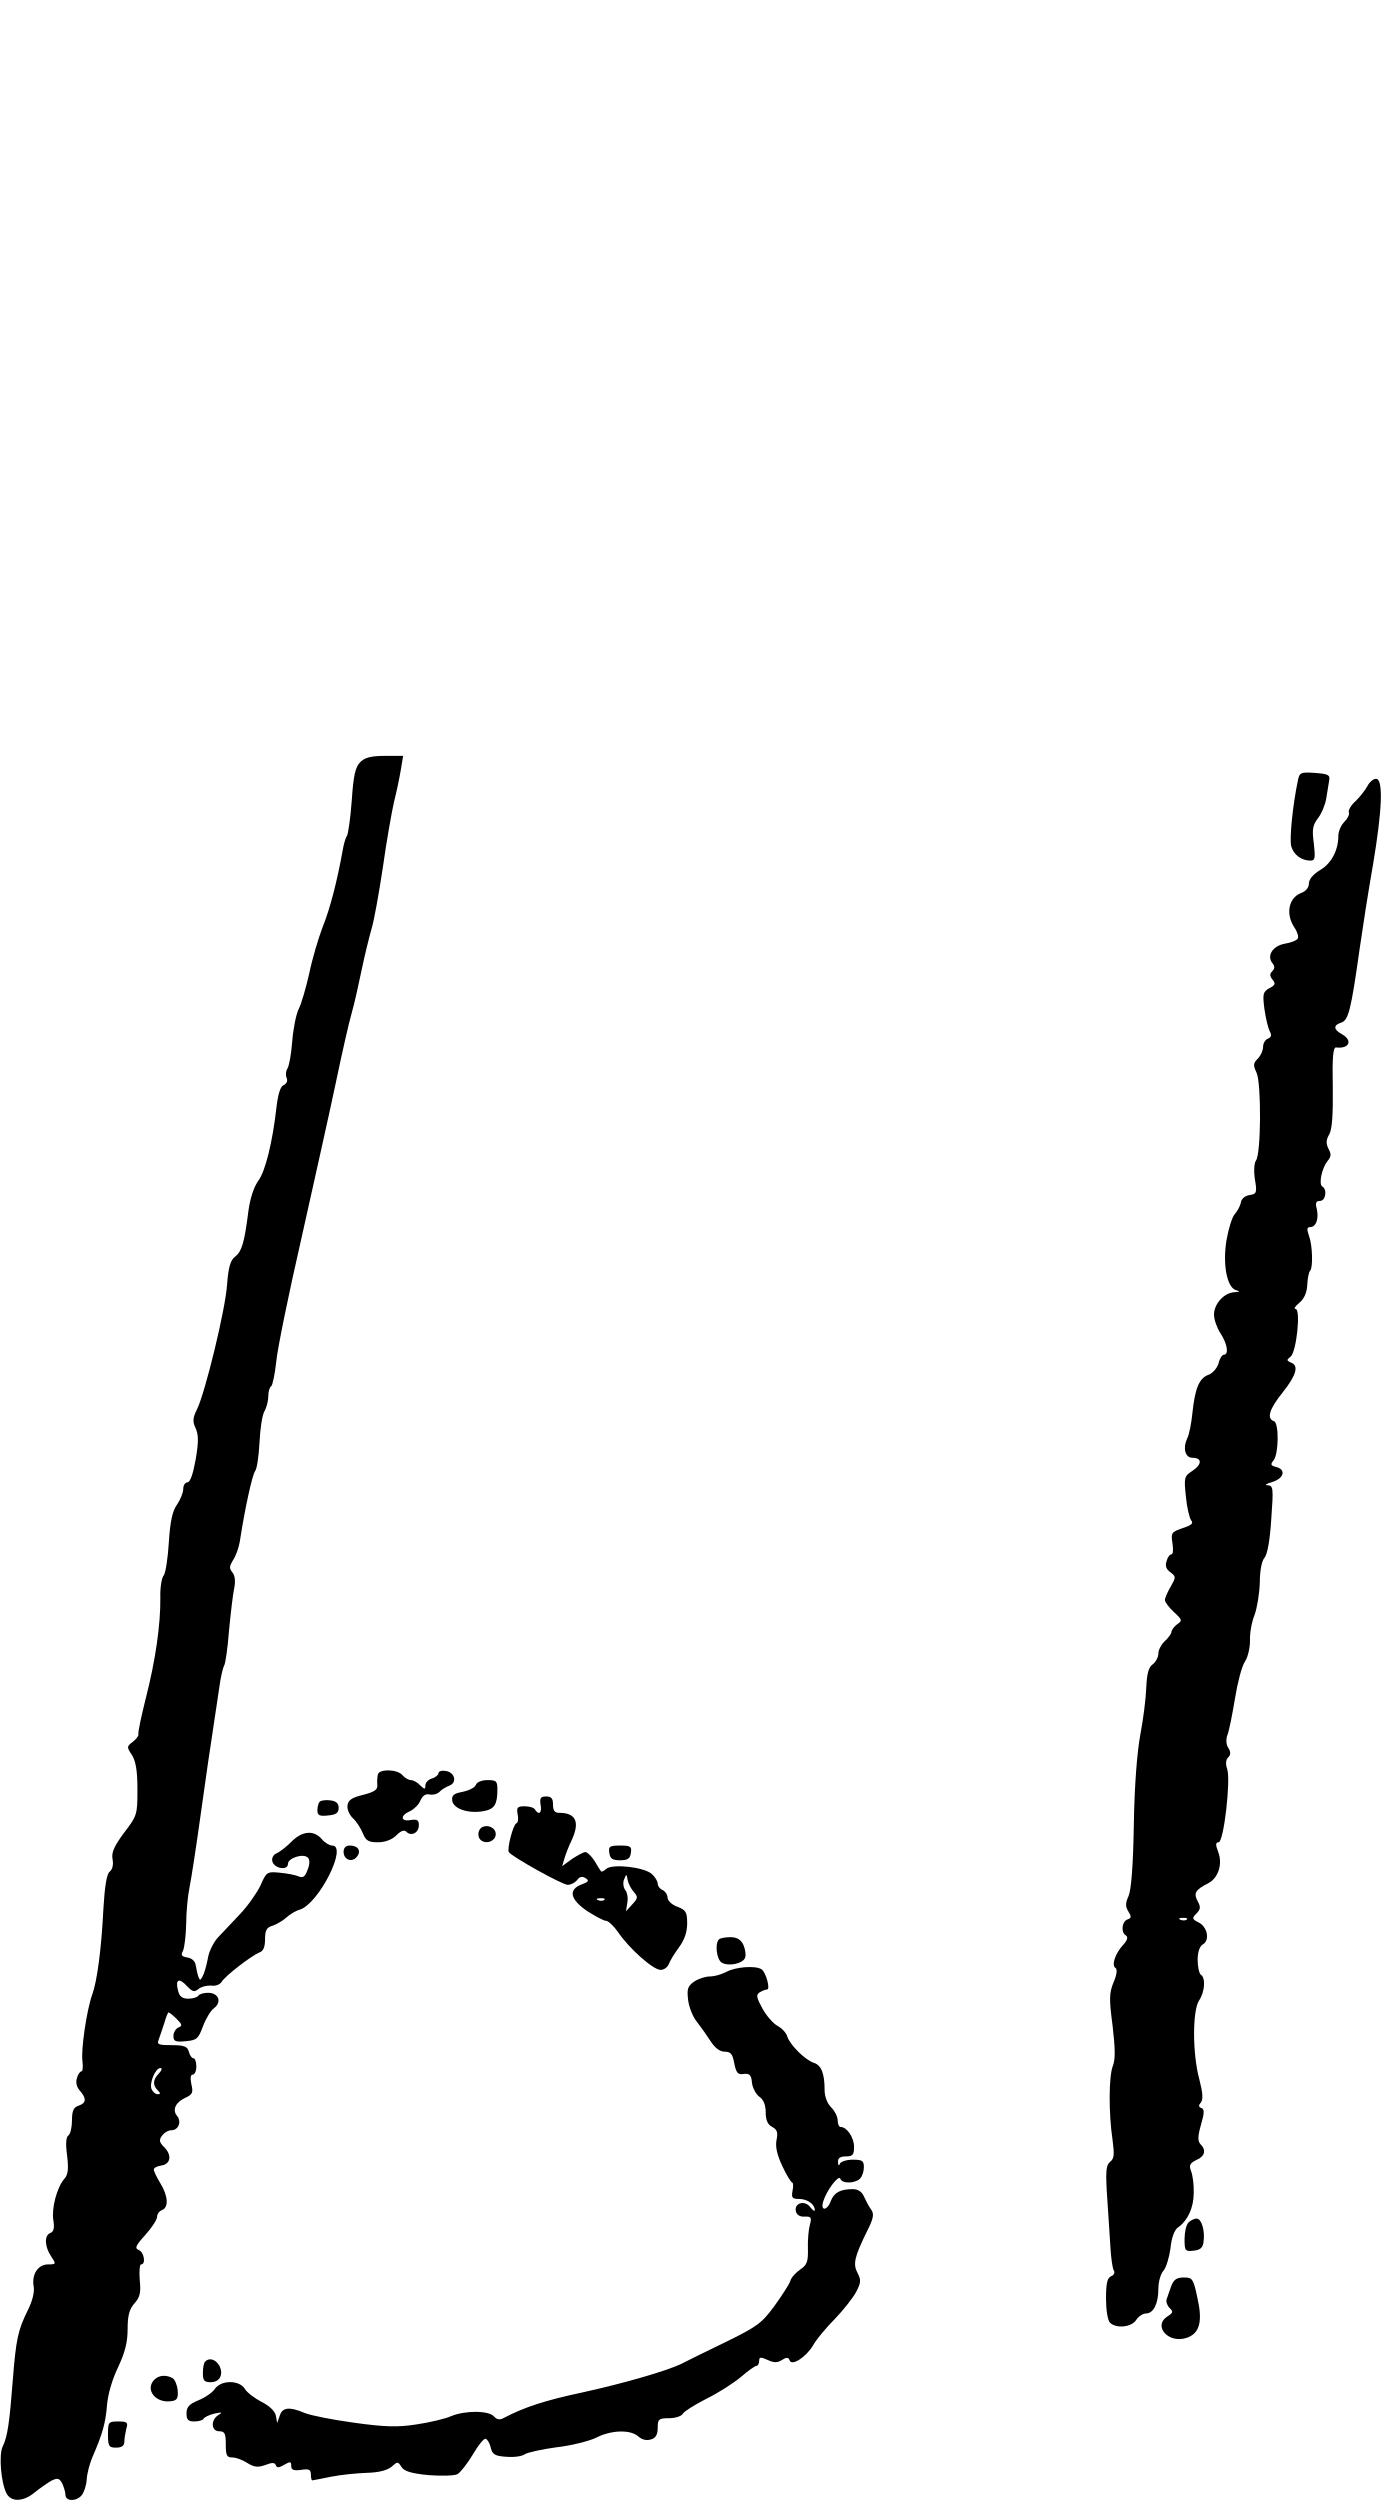
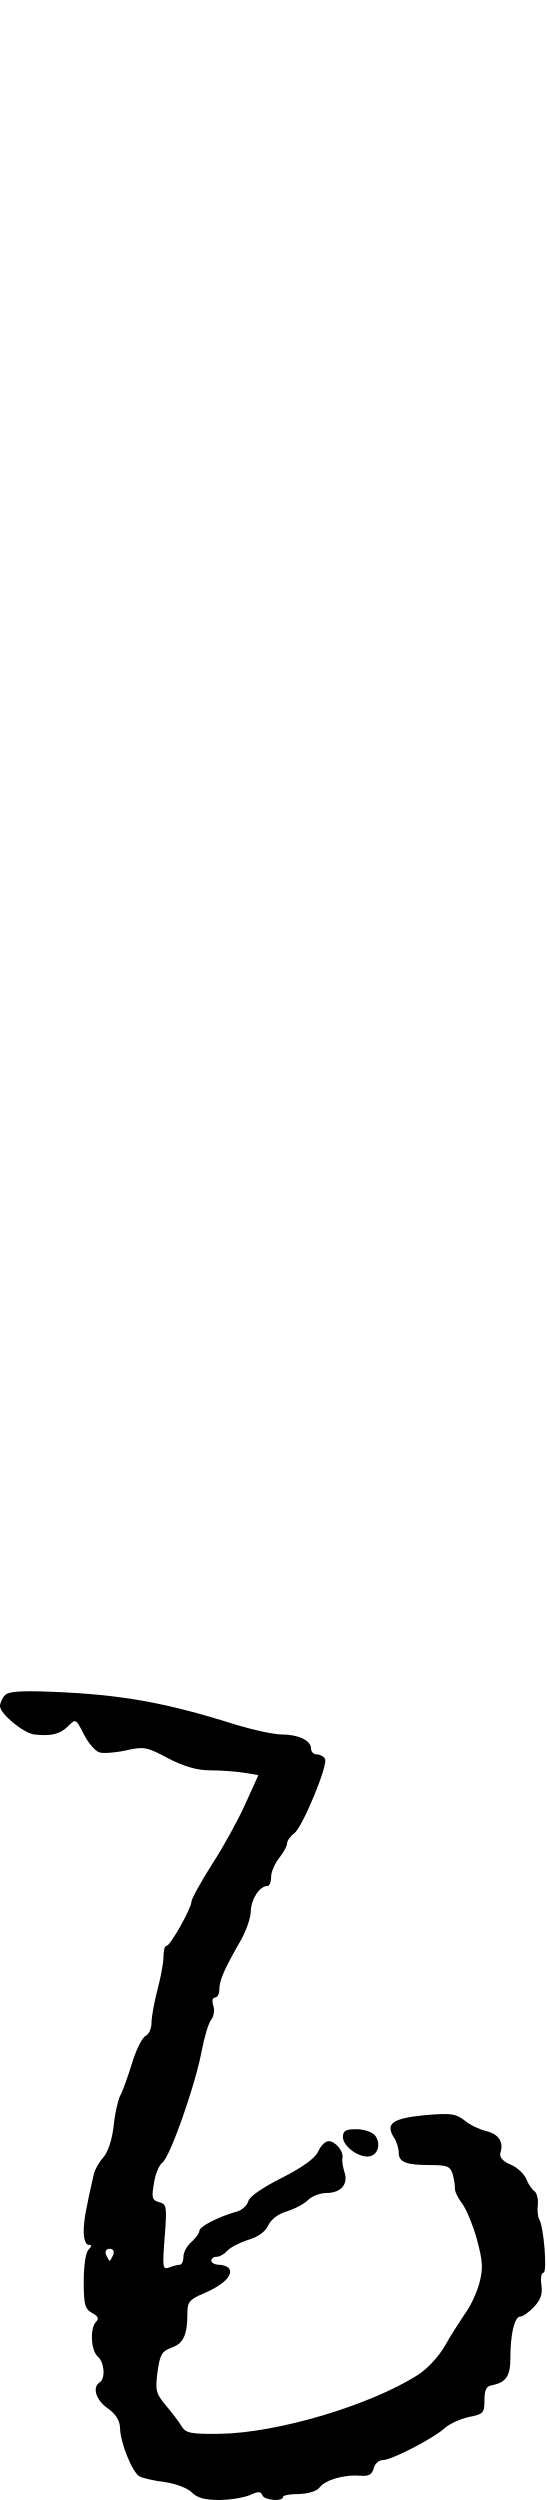
- <svg xmlns="http://www.w3.org/2000/svg" version="1.0" width="422pt" height="764pt" viewBox="0 0 422 764" preserveAspectRatio="xMidYMid meet">
-   <g transform="translate(0,764) scale(0.1,-0.1)" fill="#000000" stroke="none">
-     <path d="M1101 5311 c-15 -15 -21 -41 -26 -117 -4 -55 -11 -103 -15 -109 -4 -5 -10 -26 -13 -45 -16 -89 -38 -177 -61 -233 -13 -34 -32 -98 -41 -142 -10 -44 -24 -93 -32 -108 -8 -16 -17 -61 -20 -100 -3 -40 -10 -77 -15 -83 -4 -6 -6 -19 -2 -28 4 -9 0 -18 -9 -22 -10 -4 -17 -26 -22 -67 -12 -107 -34 -197 -56 -226 -13 -18 -25 -54 -30 -93 -12 -95 -20 -122 -40 -138 -15 -11 -21 -33 -25 -85 -5 -77 -67 -331 -92 -382 -13 -26 -14 -37 -4 -58 9 -20 9 -42 0 -95 -8 -45 -17 -70 -25 -70 -7 0 -13 -9 -13 -20 0 -12 -9 -33 -19 -48 -14 -19 -21 -52 -25 -115 -3 -49 -10 -95 -16 -102 -6 -7 -11 -37 -10 -67 1 -82 -15 -193 -44 -306 -14 -56 -25 -107 -23 -112 1 -5 -7 -15 -17 -23 -19 -14 -19 -16 -3 -40 12 -19 17 -48 17 -106 0 -77 -1 -80 -41 -132 -30 -41 -39 -60 -35 -81 3 -16 0 -31 -9 -38 -9 -7 -15 -45 -19 -113 -6 -121 -19 -221 -34 -262 -17 -47 -35 -169 -30 -204 2 -17 1 -31 -3 -31 -4 0 -11 -9 -14 -21 -4 -13 -1 -27 9 -38 21 -24 20 -38 -4 -46 -15 -5 -20 -15 -20 -45 0 -21 -5 -42 -11 -46 -7 -4 -9 -25 -4 -61 5 -41 3 -59 -8 -71 -23 -26 -40 -91 -34 -127 4 -24 1 -35 -9 -39 -19 -7 -18 -41 2 -71 16 -24 16 -25 -9 -25 -31 0 -51 -31 -44 -68 3 -16 -4 -44 -18 -72 -30 -61 -36 -87 -46 -215 -10 -129 -16 -172 -31 -202 -12 -25 -5 -111 12 -143 14 -27 52 -26 87 4 15 12 38 28 50 35 19 9 24 8 33 -8 5 -11 10 -27 10 -35 0 -21 34 -21 50 -1 7 9 14 30 15 48 1 18 9 48 17 67 31 71 41 106 45 160 3 34 16 79 34 116 21 45 29 76 29 116 0 41 5 61 21 79 17 19 20 33 16 72 -2 26 0 47 4 47 16 0 9 38 -7 44 -13 5 -10 13 20 46 20 22 36 47 36 55 0 9 7 18 15 21 21 8 19 43 -5 82 -11 18 -20 37 -20 42 0 5 10 10 22 12 30 4 34 32 10 56 -15 15 -17 22 -7 35 7 10 20 17 29 17 21 0 32 26 17 44 -15 18 -5 41 25 55 22 10 25 16 19 41 -4 19 -3 30 4 30 6 0 11 11 11 25 0 14 -4 25 -9 25 -5 0 -11 9 -14 20 -4 16 -14 20 -52 20 -41 0 -46 2 -40 17 4 10 11 33 17 50 5 18 11 33 13 33 3 0 14 -9 25 -20 17 -17 18 -21 5 -26 -8 -4 -15 -15 -15 -26 0 -16 6 -19 37 -16 34 3 39 7 53 45 9 24 24 49 34 56 25 19 14 47 -18 47 -14 0 -27 -4 -30 -9 -3 -5 -17 -9 -31 -9 -18 0 -27 7 -31 25 -9 34 3 40 27 14 17 -18 23 -20 36 -9 9 7 26 11 39 10 12 -2 26 3 31 11 10 18 91 80 115 90 13 4 18 17 18 41 0 27 5 36 23 41 12 4 31 15 42 25 11 10 29 21 41 24 58 18 148 196 99 196 -8 0 -23 9 -32 20 -24 28 -60 25 -93 -9 -16 -16 -36 -31 -45 -35 -9 -3 -15 -14 -13 -23 4 -23 48 -31 48 -9 0 18 47 33 61 19 6 -6 6 -20 -1 -37 -8 -22 -14 -26 -28 -20 -9 4 -35 9 -57 11 -39 4 -41 2 -59 -39 -11 -23 -39 -63 -63 -88 -24 -25 -54 -57 -67 -71 -13 -14 -28 -43 -31 -65 -4 -21 -11 -46 -16 -54 -7 -13 -8 -13 -13 0 -3 8 -6 24 -8 35 -2 12 -12 21 -26 23 -17 3 -20 7 -13 20 5 10 9 47 10 83 0 36 5 86 10 110 5 24 21 127 35 229 14 102 31 217 37 255 6 39 14 95 19 127 4 31 11 61 15 68 4 6 11 55 15 108 5 53 12 112 16 130 4 20 2 38 -6 47 -10 12 -9 19 2 37 9 13 18 39 21 58 15 98 38 204 47 215 5 6 11 45 13 86 2 41 8 84 15 96 7 12 12 33 12 47 0 14 4 27 9 30 4 3 11 36 15 73 3 37 38 208 77 378 38 171 86 384 105 475 19 91 41 188 49 215 8 28 21 86 30 130 9 44 23 100 30 125 8 25 23 110 35 189 11 79 27 169 34 200 8 31 17 75 21 99 l7 42 -56 0 c-42 0 -61 -5 -75 -19z m-615 -4007 c-19 -19 -20 -36 -4 -52 9 -9 9 -12 0 -12 -7 0 -15 7 -19 16 -7 19 12 64 27 64 7 0 4 -7 -4 -16z" />
-     <path d="M3966 5253 c-15 -71 -26 -177 -20 -199 7 -26 31 -44 59 -44 14 0 15 8 10 53 -6 43 -3 56 13 77 11 14 22 41 25 60 3 19 7 44 9 55 3 17 -3 20 -44 23 -44 3 -47 1 -52 -25z" />
-     <path d="M4179 5238 c-7 -13 -23 -33 -36 -46 -14 -12 -23 -28 -21 -34 3 -7 -4 -20 -14 -30 -10 -10 -18 -29 -18 -42 0 -44 -21 -85 -56 -105 -21 -13 -34 -28 -34 -41 0 -12 -9 -24 -24 -29 -38 -15 -48 -64 -20 -106 9 -13 13 -28 10 -33 -3 -6 -21 -13 -40 -16 -37 -7 -56 -37 -37 -60 7 -9 7 -16 -1 -24 -8 -8 -8 -15 1 -26 10 -12 8 -17 -10 -26 -19 -11 -21 -17 -15 -63 4 -28 11 -58 16 -68 7 -12 5 -19 -5 -23 -8 -3 -15 -14 -15 -25 0 -11 -7 -27 -16 -36 -14 -14 -15 -20 -4 -43 15 -32 14 -250 -2 -269 -5 -7 -7 -31 -3 -57 7 -41 5 -45 -16 -48 -14 -2 -25 -11 -27 -23 -2 -11 -11 -27 -19 -36 -8 -9 -19 -45 -25 -80 -12 -75 2 -145 30 -152 12 -3 11 -5 -5 -6 -32 -1 -63 -36 -63 -68 0 -16 9 -41 20 -58 21 -32 26 -65 10 -65 -5 0 -13 -12 -16 -26 -4 -14 -17 -30 -30 -35 -29 -10 -42 -41 -50 -117 -3 -31 -10 -67 -16 -78 -14 -30 -6 -59 16 -59 30 0 30 -20 0 -40 -25 -16 -26 -20 -20 -78 3 -33 11 -66 16 -73 8 -9 2 -15 -26 -24 -34 -12 -36 -14 -31 -46 3 -19 2 -34 -3 -34 -5 0 -12 -9 -15 -21 -5 -14 -1 -25 12 -34 17 -13 17 -15 1 -43 -10 -17 -18 -35 -18 -42 0 -6 12 -22 27 -36 26 -24 27 -27 10 -38 -9 -7 -17 -18 -17 -23 0 -5 -9 -18 -20 -28 -11 -10 -20 -27 -20 -38 0 -11 -8 -26 -17 -33 -13 -9 -18 -28 -20 -71 -1 -32 -9 -96 -18 -143 -10 -54 -18 -154 -20 -275 -2 -126 -8 -200 -16 -219 -10 -22 -10 -32 -1 -47 10 -16 10 -21 -3 -25 -17 -7 -20 -40 -4 -49 7 -5 4 -15 -9 -29 -24 -26 -36 -62 -23 -70 6 -4 4 -21 -6 -44 -13 -32 -14 -50 -3 -132 8 -69 9 -103 1 -123 -13 -33 -13 -147 -1 -227 6 -45 5 -57 -8 -67 -12 -10 -14 -29 -8 -115 4 -57 8 -126 10 -154 2 -28 6 -57 10 -63 4 -6 0 -14 -8 -17 -12 -5 -16 -21 -16 -68 0 -35 5 -67 12 -74 19 -19 66 -14 80 8 7 11 21 20 30 20 23 0 38 30 38 76 0 21 7 45 15 54 9 10 18 41 22 69 3 32 12 57 23 64 30 21 48 61 48 105 1 24 -3 54 -8 67 -7 18 -4 24 16 34 26 11 31 30 13 48 -9 9 -9 24 1 59 11 37 11 49 1 52 -8 3 -9 8 -1 17 7 9 6 29 -5 71 -21 78 -21 208 -1 240 18 26 21 70 6 79 -5 3 -10 24 -10 45 0 25 6 42 16 48 22 12 14 54 -13 67 -20 10 -21 13 -7 27 13 13 14 20 4 38 -13 24 -7 35 31 54 32 16 46 59 32 96 -9 23 -8 30 1 30 16 0 38 193 26 225 -5 14 -4 27 3 34 8 8 9 16 1 29 -7 10 -8 26 -3 40 5 12 15 62 23 111 8 49 21 100 31 114 9 14 15 42 15 63 -1 22 5 57 14 79 8 22 15 67 16 99 0 36 6 66 14 75 9 10 17 54 21 119 7 95 6 102 -11 103 -11 0 -4 5 14 10 36 11 43 38 12 46 -17 4 -18 8 -8 20 16 20 17 115 1 120 -23 8 -14 37 27 88 42 53 50 82 25 91 -13 6 -14 8 -1 18 18 14 32 146 15 146 -6 0 -1 8 11 18 15 12 24 31 25 56 1 20 5 40 9 43 9 10 7 79 -4 107 -7 20 -6 26 4 26 18 0 27 26 20 56 -5 18 -2 24 10 24 17 0 23 35 7 44 -12 8 -1 57 16 78 11 13 12 21 3 37 -8 16 -8 27 2 44 9 15 12 61 11 145 -2 91 1 122 10 121 41 -5 52 22 17 41 -25 14 -26 27 -1 35 22 7 30 40 56 225 9 63 27 179 41 258 28 167 32 262 9 262 -8 0 -20 -10 -26 -22z m-552 -3464 c-3 -3 -12 -4 -19 -1 -8 3 -5 6 6 6 11 1 17 -2 13 -5z" />
-     <path d="M1155 2218 c-2 -7 -3 -22 -2 -32 2 -15 -8 -22 -43 -31 -34 -8 -46 -16 -48 -32 -2 -12 6 -30 17 -40 11 -10 24 -31 30 -46 9 -22 17 -27 46 -27 22 0 43 8 56 21 14 14 24 18 31 11 15 -15 38 -3 38 20 0 16 -5 19 -25 16 -31 -6 -33 14 -2 27 12 6 27 20 32 33 7 15 16 21 28 18 9 -2 23 1 30 8 6 7 20 15 30 19 25 9 17 41 -11 45 -12 2 -22 -1 -22 -7 0 -5 -9 -13 -20 -16 -11 -3 -20 -13 -20 -21 0 -13 -2 -13 -16 0 -8 9 -21 16 -28 16 -8 0 -19 7 -26 15 -15 18 -69 20 -75 3z" />
-     <path d="M1454 2185 c-3 -8 -21 -17 -41 -21 -27 -5 -33 -11 -31 -27 4 -25 49 -40 95 -32 34 6 43 20 43 66 0 26 -3 29 -30 29 -18 0 -33 -6 -36 -15z" />
-     <path d="M1652 2125 c5 -25 -5 -34 -17 -15 -3 6 -18 10 -32 10 -22 0 -25 -4 -21 -25 3 -13 1 -26 -4 -27 -10 -4 -29 -78 -23 -88 9 -14 163 -100 180 -100 10 0 23 7 29 15 7 10 16 12 26 5 11 -7 9 -11 -13 -19 -41 -16 -35 -45 17 -81 25 -16 51 -30 58 -30 7 0 24 -16 37 -35 34 -50 107 -115 130 -115 10 0 21 8 25 18 3 9 17 32 31 51 17 23 25 47 25 73 0 35 -4 41 -30 51 -17 6 -30 19 -30 28 0 9 -7 19 -15 23 -8 3 -15 12 -15 19 0 8 -8 21 -18 30 -23 21 -119 32 -139 16 -7 -7 -15 -10 -16 -8 -2 2 -11 16 -20 32 -10 15 -22 27 -28 27 -6 0 -24 -10 -41 -21 l-30 -22 7 24 c4 13 13 37 21 53 27 57 15 86 -37 86 -14 0 -19 7 -19 25 0 19 -5 25 -21 25 -17 0 -20 -5 -17 -25z m285 -267 c13 -15 13 -19 -5 -38 l-19 -21 4 26 c3 14 0 31 -6 39 -6 7 -8 22 -4 32 7 18 8 18 11 -1 2 -11 11 -28 19 -37z m-90 -24 c-3 -3 -12 -4 -19 -1 -8 3 -5 6 6 6 11 1 17 -2 13 -5z" />
-     <path d="M977 2134 c-4 -4 -7 -16 -7 -26 0 -16 6 -19 33 -16 24 2 32 8 32 23 0 14 -8 21 -25 23 -14 2 -29 0 -33 -4z" />
-     <path d="M1464 2045 c-4 -9 -2 -21 4 -27 16 -16 47 -5 47 17 0 26 -42 34 -51 10z" />
-     <path d="M1050 1981 c0 -24 25 -34 40 -16 15 18 5 35 -21 35 -12 0 -19 -7 -19 -19z" />
-     <path d="M1862 1978 c2 -18 10 -23 33 -23 23 0 31 5 33 23 3 19 -1 22 -33 22 -32 0 -36 -3 -33 -22z" />
-     <path d="M2197 1713 c-13 -13 -7 -62 9 -71 21 -12 64 -3 71 15 3 8 1 25 -5 39 -8 17 -20 24 -40 24 -16 0 -32 -3 -35 -7z" />
-     <path d="M2220 1614 c-14 -7 -36 -14 -50 -14 -14 0 -36 -7 -49 -16 -20 -14 -22 -23 -18 -57 3 -22 15 -52 27 -66 11 -14 30 -41 41 -58 14 -22 29 -33 44 -33 18 0 24 -7 29 -36 6 -29 11 -35 29 -32 18 2 23 -3 25 -27 2 -16 12 -35 23 -43 12 -8 19 -25 19 -47 0 -24 6 -38 20 -45 15 -8 18 -17 13 -40 -4 -21 2 -46 18 -80 13 -28 27 -50 30 -50 3 0 4 -11 1 -25 -4 -21 -1 -25 20 -25 25 0 48 -16 48 -34 0 -5 -6 -1 -14 9 -16 22 -49 13 -44 -12 2 -11 12 -18 27 -17 20 1 22 -3 16 -25 -4 -14 -7 -47 -6 -73 1 -40 -3 -50 -24 -64 -13 -9 -27 -24 -30 -35 -3 -10 -26 -45 -49 -77 -39 -53 -54 -63 -152 -111 -60 -29 -117 -57 -128 -63 -40 -21 -177 -61 -305 -89 -117 -25 -178 -45 -243 -79 -11 -6 -20 -4 -28 5 -16 19 -89 19 -132 1 -18 -8 -65 -19 -105 -25 -58 -9 -96 -8 -190 5 -65 9 -133 22 -152 30 -47 20 -68 17 -76 -8 l-8 -23 -4 23 c-3 14 -20 30 -44 42 -21 11 -45 29 -51 40 -17 27 -72 27 -91 0 -7 -11 -30 -27 -50 -35 -29 -12 -37 -21 -37 -40 0 -20 5 -25 24 -25 13 0 26 4 28 8 2 5 17 12 33 16 24 5 26 4 13 -4 -25 -15 -23 -50 2 -50 17 0 20 -7 20 -40 0 -34 3 -40 20 -40 12 0 32 -8 46 -17 21 -13 32 -14 55 -6 20 8 29 8 32 -1 3 -8 10 -8 26 2 18 10 21 10 21 -4 0 -12 7 -15 30 -12 24 4 30 1 30 -14 0 -10 2 -18 4 -18 2 0 28 5 57 11 30 6 79 11 110 12 38 1 63 8 76 19 18 16 19 16 30 -1 8 -13 30 -20 83 -25 39 -3 79 -2 88 3 9 5 30 32 47 60 16 28 34 50 39 48 6 -2 13 -14 16 -28 5 -20 13 -25 49 -27 23 -2 48 2 55 8 8 5 51 15 96 21 45 5 100 19 121 29 46 24 106 26 130 4 11 -10 25 -13 38 -9 15 4 21 15 21 36 0 26 3 29 35 29 18 0 38 6 42 14 4 7 36 27 71 45 35 17 82 47 105 66 22 19 44 35 49 35 4 0 8 7 8 15 0 12 4 13 26 3 19 -9 30 -9 44 0 14 9 20 8 23 -1 6 -19 50 9 72 46 10 18 40 54 66 80 26 27 55 64 65 82 15 29 16 37 5 58 -15 28 -10 49 27 125 22 43 24 56 14 70 -7 9 -16 27 -22 40 -6 14 -18 22 -34 22 -37 0 -57 -10 -67 -36 -11 -31 -33 -32 -23 -1 10 33 47 82 52 69 5 -16 45 -15 60 0 7 7 12 22 12 35 0 20 -5 23 -34 23 -19 0 -37 -6 -39 -12 -3 -8 -6 -6 -6 5 -1 12 7 17 24 17 21 0 25 5 25 29 0 29 -22 61 -41 61 -5 0 -9 9 -9 20 0 11 -9 29 -20 40 -12 12 -20 33 -20 53 0 50 -10 76 -33 83 -27 9 -72 54 -81 80 -3 12 -17 26 -30 33 -13 7 -34 31 -46 53 -18 33 -20 42 -9 49 8 5 18 9 23 9 11 0 -3 53 -17 62 -19 12 -80 7 -107 -8z" />
-     <path d="M3632 848 c-7 -7 -12 -29 -12 -51 0 -36 2 -38 28 -35 20 2 28 9 30 27 5 33 -6 71 -21 71 -7 0 -18 -5 -25 -12z" />
-     <path d="M3579 653 c-5 -16 -12 -33 -14 -40 -2 -7 2 -19 9 -26 12 -11 11 -15 -5 -25 -48 -30 2 -86 59 -66 38 14 48 49 31 123 -12 57 -15 61 -41 61 -22 0 -31 -6 -39 -27z" />
-     <path d="M627 423 c-4 -3 -7 -19 -7 -35 0 -23 4 -28 24 -28 28 0 40 24 26 51 -11 19 -31 25 -43 12z" />
-     <path d="M472 368 c-30 -30 3 -73 51 -66 18 2 22 9 20 32 -1 16 -8 33 -15 38 -19 11 -42 10 -56 -4z" />
-     <path d="M330 200 c0 -36 3 -40 25 -40 17 0 25 6 25 18 0 9 3 27 6 40 6 19 3 22 -25 22 -30 0 -31 -2 -31 -40z" />
+ <svg xmlns="http://www.w3.org/2000/svg" version="1.0" width="137pt" height="627pt" viewBox="0 0 137 627" preserveAspectRatio="xMidYMid meet">
+   <g transform="translate(0,627) scale(0.1,-0.1)" fill="#000000" stroke="none">
+     <path d="M13 2019 c-7 -7 -13 -20 -13 -28 0 -19 59 -68 86 -71 42 -5 65 1 84 20 20 20 20 20 40 -19 11 -22 28 -42 39 -46 10 -3 40 -1 67 5 45 10 52 9 106 -20 41 -21 72 -30 106 -30 26 0 64 -3 84 -6 l36 -6 -33 -73 c-18 -40 -56 -109 -84 -152 -28 -44 -51 -86 -51 -93 0 -16 -53 -110 -62 -110 -5 0 -8 -12 -8 -27 0 -16 -7 -53 -15 -83 -8 -30 -15 -68 -15 -83 0 -15 -7 -30 -15 -33 -8 -4 -24 -35 -34 -69 -11 -35 -24 -72 -30 -82 -5 -10 -13 -44 -16 -75 -4 -35 -14 -65 -26 -79 -11 -12 -22 -32 -24 -43 -20 -88 -25 -115 -25 -143 0 -19 5 -33 12 -33 9 0 9 -3 0 -12 -7 -7 -12 -40 -12 -80 0 -58 3 -69 21 -79 15 -8 18 -14 10 -22 -16 -16 -13 -72 4 -87 17 -14 20 -56 5 -65 -19 -12 -10 -44 20 -65 20 -14 30 -30 31 -48 0 -37 31 -113 49 -123 8 -4 37 -11 63 -14 28 -4 57 -15 68 -26 14 -14 33 -19 69 -19 27 0 61 6 76 12 22 10 28 10 32 0 4 -13 52 -17 52 -4 0 4 18 7 40 7 24 1 45 7 52 17 15 19 62 32 101 29 21 -2 30 2 34 18 3 12 13 21 23 21 22 0 128 55 155 80 12 11 39 23 60 28 37 7 40 10 40 42 0 27 5 36 20 38 34 7 45 23 45 67 0 60 10 105 25 105 6 0 22 11 34 24 17 18 22 33 19 55 -3 17 0 31 5 31 10 0 1 116 -11 135 -3 5 -5 22 -3 37 1 14 -3 29 -9 33 -6 4 -15 17 -20 30 -5 12 -22 29 -39 36 -21 9 -29 19 -26 30 9 27 -5 47 -35 54 -16 4 -41 15 -55 27 -22 17 -34 19 -101 13 -80 -8 -98 -21 -76 -56 7 -10 12 -27 12 -38 0 -24 19 -31 80 -31 41 0 49 -3 55 -22 4 -13 6 -29 6 -36 -1 -7 7 -24 17 -37 11 -14 28 -55 38 -91 15 -56 16 -73 6 -111 -7 -25 -23 -59 -36 -76 -12 -18 -35 -53 -50 -80 -16 -28 -45 -59 -69 -74 -120 -76 -352 -145 -496 -147 -72 -1 -85 2 -95 18 -6 11 -24 34 -39 52 -26 31 -28 38 -22 85 6 44 11 52 35 61 30 10 40 32 40 86 0 29 5 35 43 51 47 20 72 45 62 61 -3 5 -15 10 -26 10 -10 0 -19 5 -19 10 0 6 6 10 14 10 7 0 19 7 26 15 7 8 30 20 51 27 25 7 44 20 52 37 7 15 25 29 47 35 19 6 42 18 52 28 10 10 31 18 47 18 36 0 55 22 45 52 -4 13 -7 29 -5 36 3 17 -18 42 -35 42 -8 0 -20 -12 -26 -26 -8 -17 -38 -39 -91 -66 -48 -24 -81 -47 -84 -58 -3 -11 -15 -22 -27 -26 -47 -13 -96 -38 -96 -49 0 -6 -9 -18 -20 -28 -11 -9 -20 -26 -20 -37 0 -11 -4 -20 -9 -20 -5 0 -17 -3 -27 -7 -16 -6 -17 0 -11 76 6 78 5 83 -14 88 -18 5 -19 11 -13 47 3 22 13 46 21 52 19 13 81 189 98 276 7 38 18 75 25 83 6 8 9 23 5 35 -4 11 -2 20 4 20 6 0 11 9 11 19 0 24 12 51 49 116 17 28 30 64 30 82 1 30 22 63 42 63 5 0 9 10 9 23 0 12 9 33 20 47 11 14 20 30 20 37 0 6 8 18 18 25 21 16 86 173 77 187 -3 6 -13 11 -21 11 -8 0 -14 7 -14 15 0 20 -32 35 -74 35 -19 0 -70 11 -113 24 -180 57 -290 76 -463 83 -76 3 -108 1 -117 -8z m271 -1404 c-4 -8 -7 -15 -9 -15 -2 0 -5 7 -9 15 -3 9 0 15 9 15 9 0 12 -6 9 -15z" />
+     <path d="M860 910 c0 -23 41 -53 67 -48 22 4 29 34 13 53 -7 8 -28 15 -46 15 -27 0 -34 -4 -34 -20z" />
  </g>
</svg>
